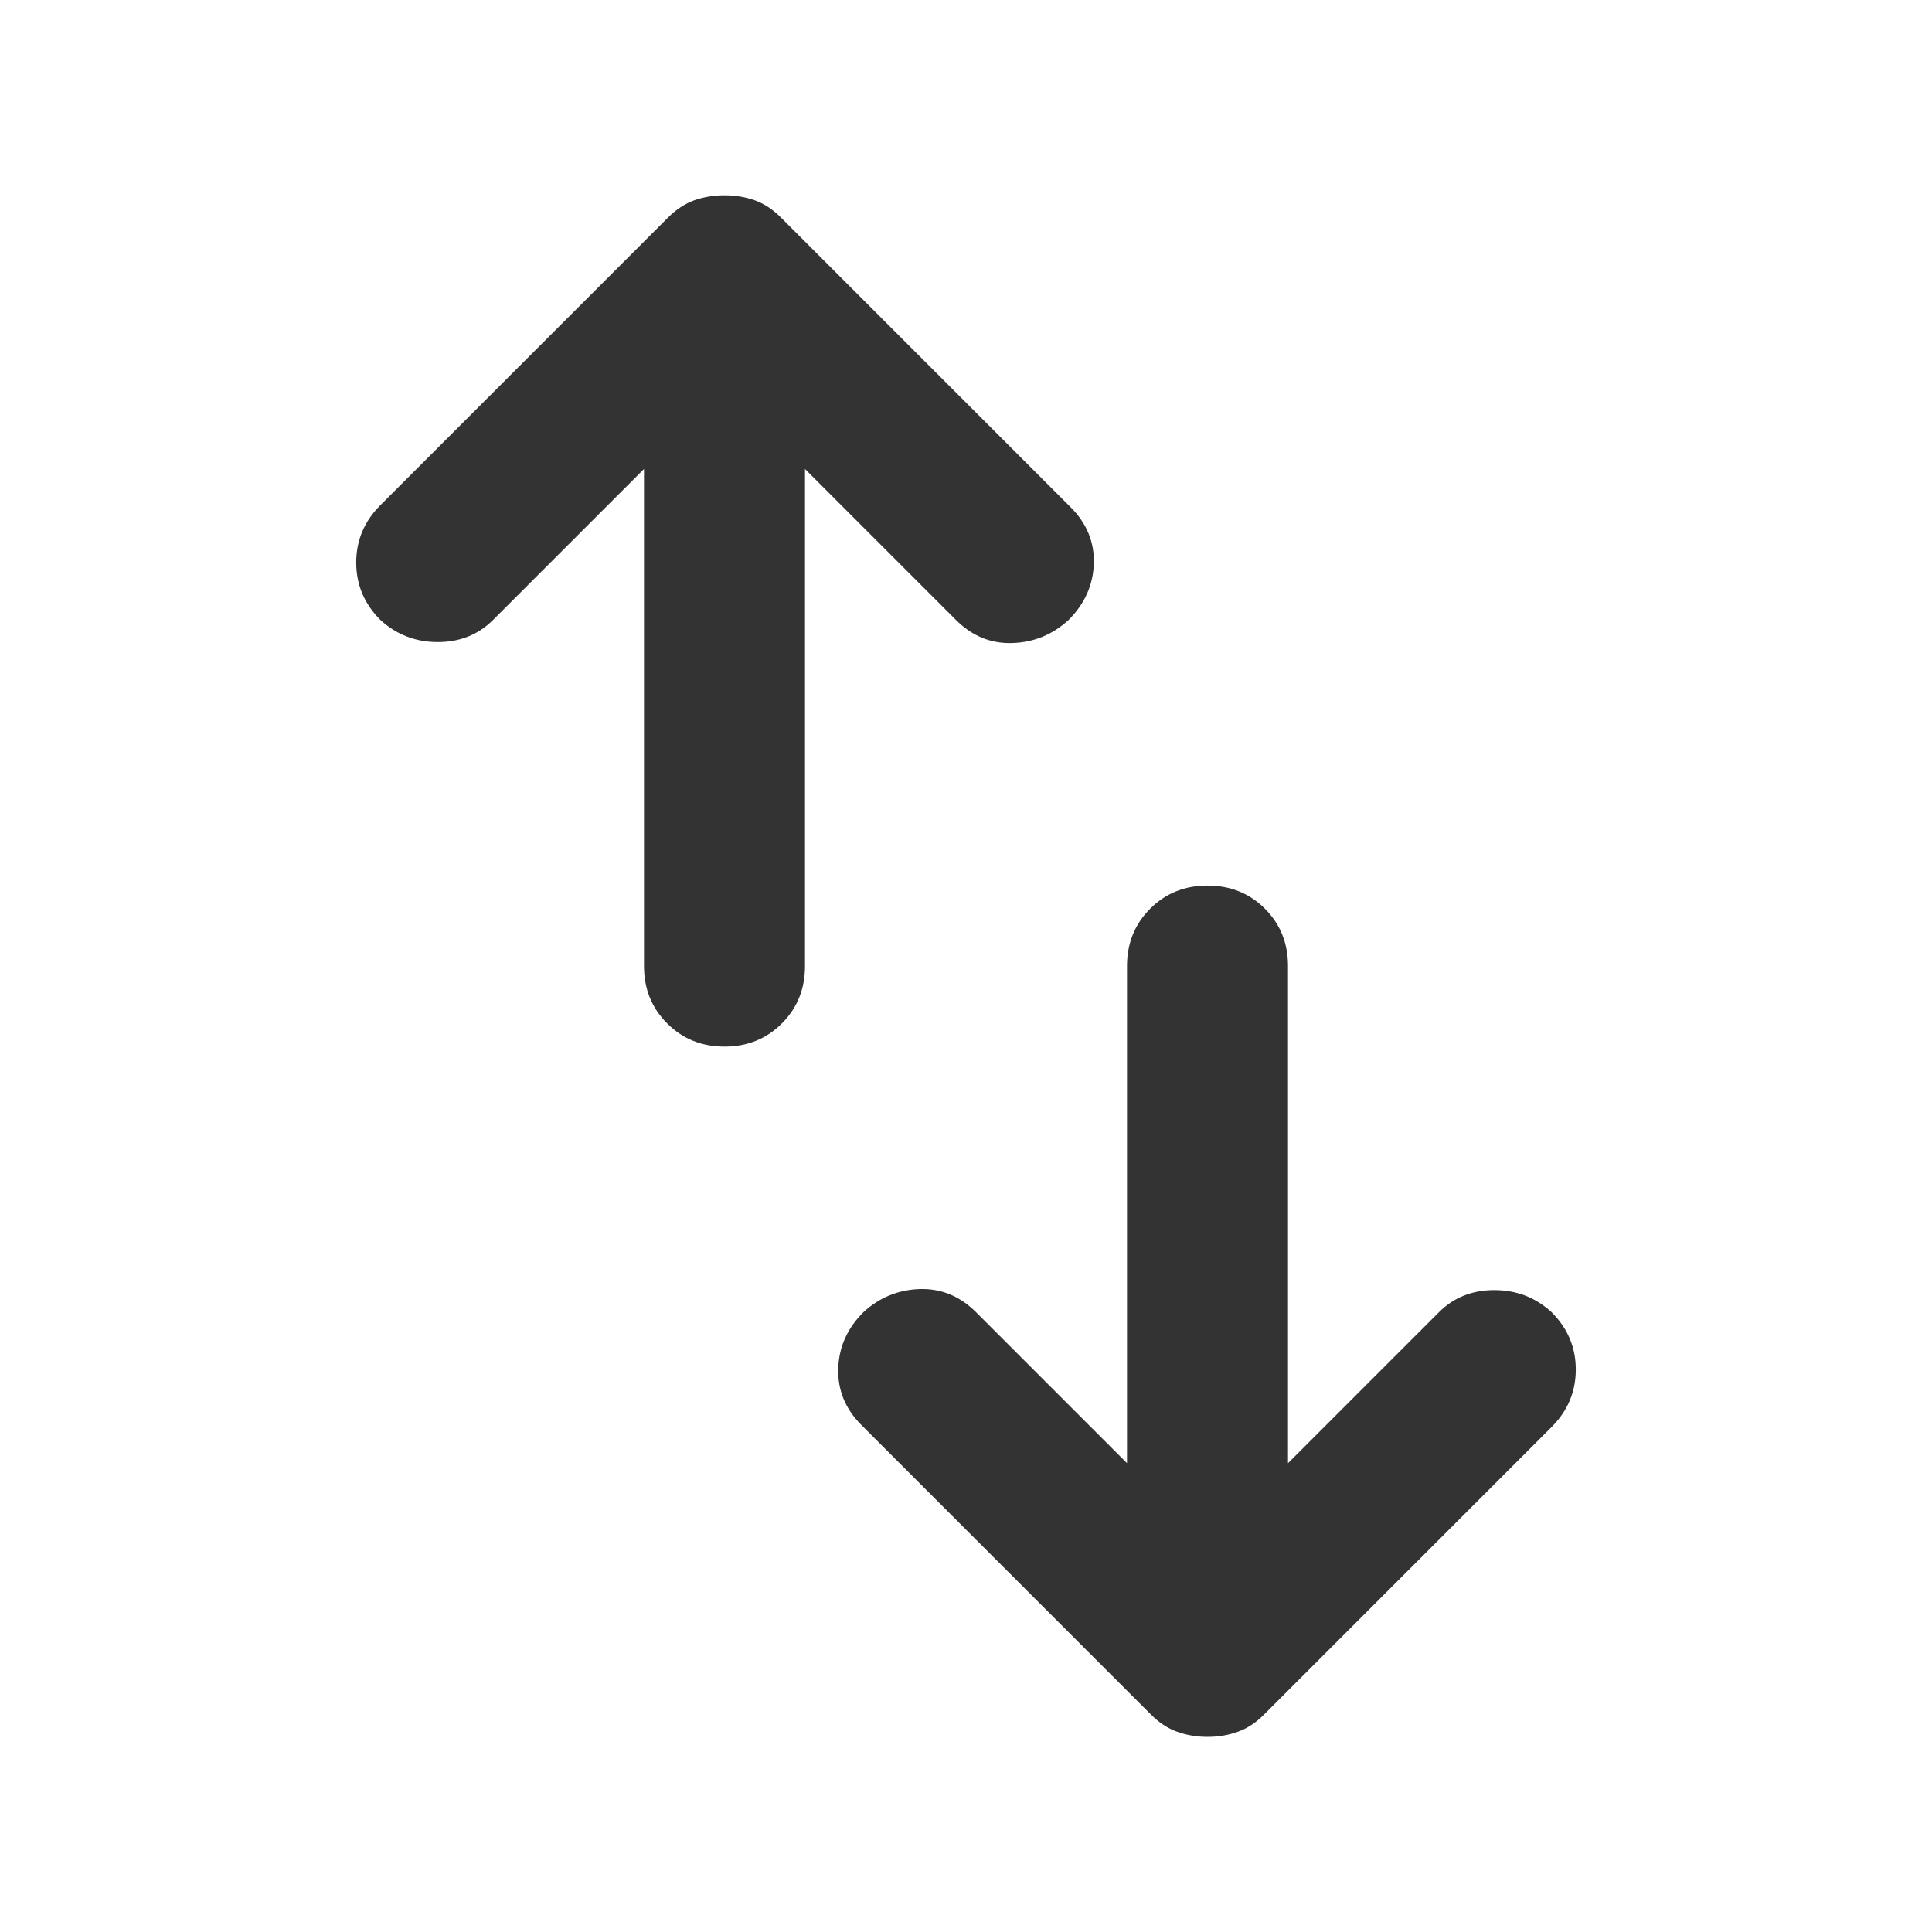
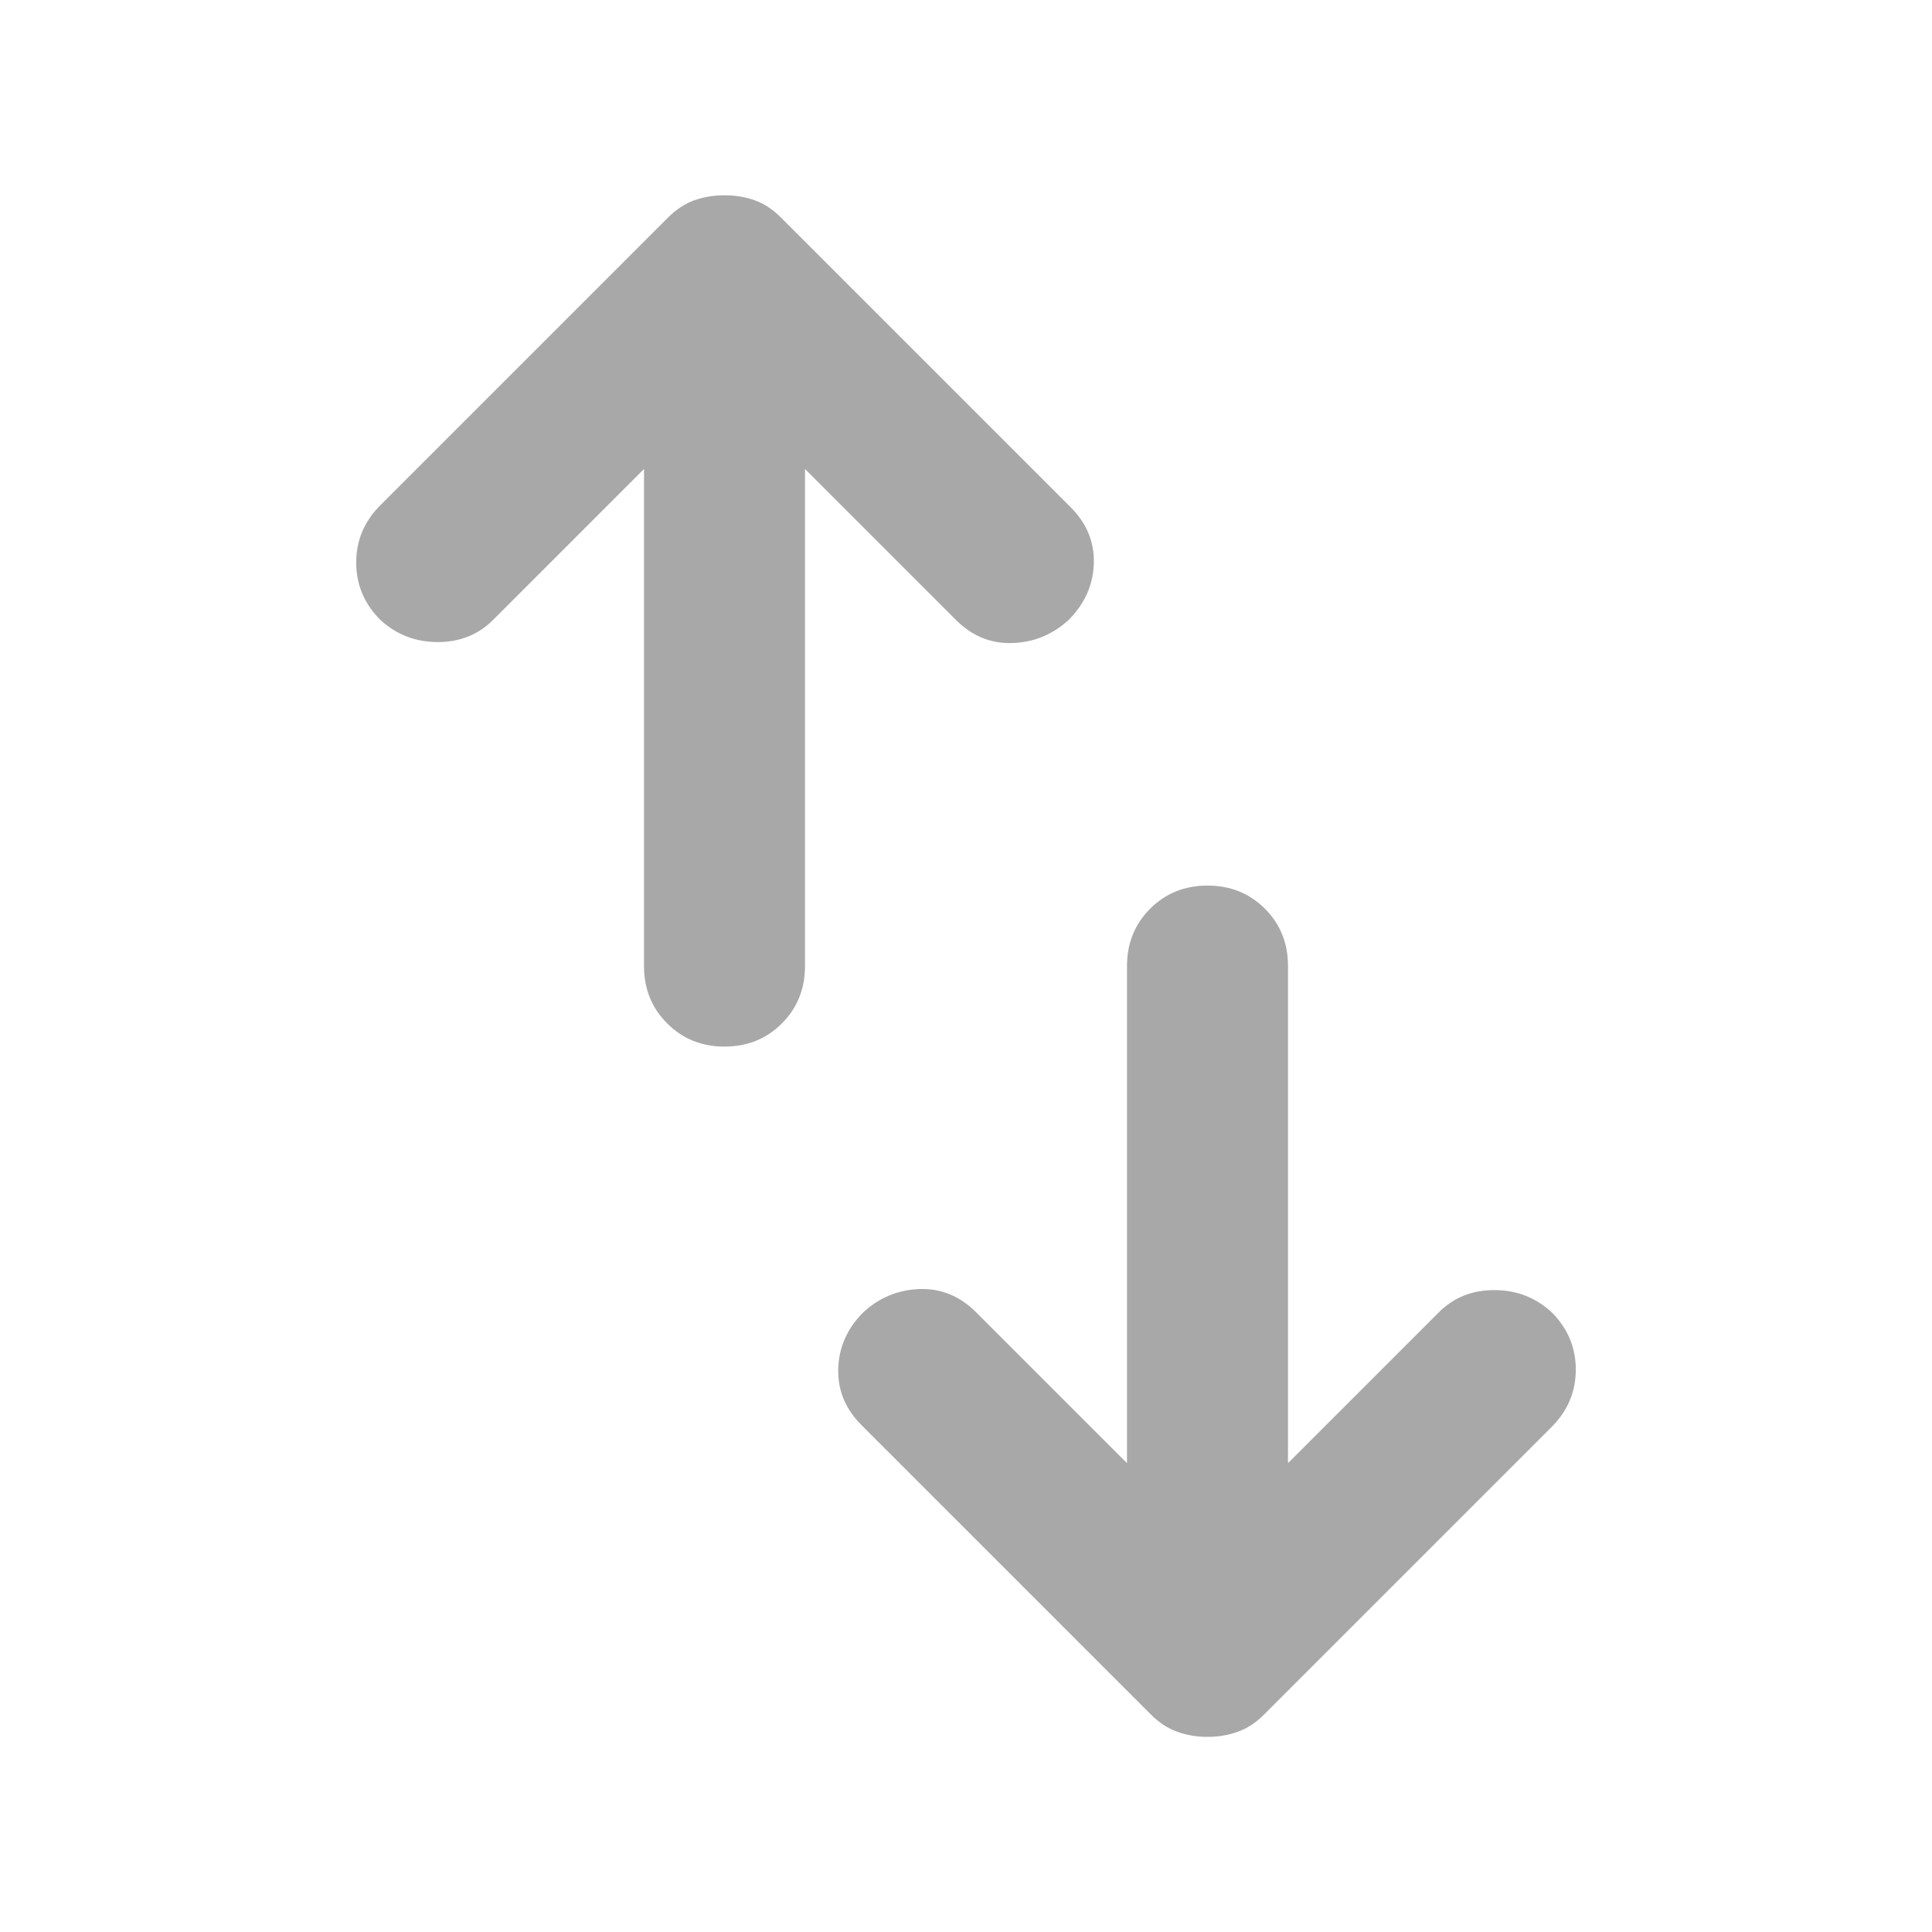
<svg xmlns="http://www.w3.org/2000/svg" width="24" height="24" viewBox="0 0 24 24" fill="none">
-   <path d="M9 13.001C8.717 13.001 8.479 12.905 8.288 12.713C8.096 12.522 8 12.284 8 12.001V5.826L6.125 7.701C5.942 7.884 5.713 7.976 5.438 7.976C5.163 7.976 4.925 7.884 4.725 7.701C4.525 7.501 4.425 7.263 4.425 6.988C4.425 6.713 4.525 6.476 4.725 6.276L8.3 2.701C8.4 2.601 8.509 2.53 8.625 2.488C8.742 2.447 8.867 2.426 9 2.426C9.134 2.426 9.259 2.447 9.375 2.488C9.492 2.53 9.6 2.601 9.7 2.701L13.3 6.301C13.5 6.501 13.596 6.734 13.588 7.001C13.579 7.267 13.475 7.501 13.275 7.701C13.075 7.884 12.842 7.98 12.575 7.988C12.309 7.997 12.075 7.901 11.875 7.701L10 5.826V12.001C10 12.284 9.904 12.522 9.713 12.713C9.521 12.905 9.284 13.001 9 13.001ZM15 21.576C14.867 21.576 14.742 21.555 14.625 21.513C14.509 21.472 14.4 21.401 14.3 21.301L10.7 17.701C10.5 17.501 10.405 17.267 10.413 17.001C10.421 16.734 10.525 16.501 10.725 16.301C10.925 16.117 11.159 16.022 11.425 16.013C11.692 16.005 11.925 16.101 12.125 16.301L14 18.176V12.001C14 11.717 14.096 11.48 14.288 11.288C14.479 11.097 14.717 11.001 15 11.001C15.284 11.001 15.521 11.097 15.713 11.288C15.905 11.48 16 11.717 16 12.001V18.176L17.875 16.301C18.059 16.117 18.288 16.026 18.563 16.026C18.838 16.026 19.075 16.117 19.275 16.301C19.475 16.501 19.575 16.738 19.575 17.013C19.575 17.288 19.475 17.526 19.275 17.726L15.7 21.301C15.6 21.401 15.492 21.472 15.375 21.513C15.259 21.555 15.134 21.576 15 21.576Z" fill="#333333" />
+   <path d="M9 13.001C8.717 13.001 8.479 12.905 8.288 12.713C8.096 12.522 8 12.284 8 12.001V5.826L6.125 7.701C5.942 7.884 5.713 7.976 5.438 7.976C5.163 7.976 4.925 7.884 4.725 7.701C4.525 7.501 4.425 7.263 4.425 6.988C4.425 6.713 4.525 6.476 4.725 6.276L8.3 2.701C8.4 2.601 8.509 2.53 8.625 2.488C8.742 2.447 8.867 2.426 9 2.426C9.134 2.426 9.259 2.447 9.375 2.488C9.492 2.53 9.6 2.601 9.7 2.701L13.3 6.301C13.5 6.501 13.596 6.734 13.588 7.001C13.579 7.267 13.475 7.501 13.275 7.701C13.075 7.884 12.842 7.98 12.575 7.988C12.309 7.997 12.075 7.901 11.875 7.701L10 5.826V12.001C10 12.284 9.904 12.522 9.713 12.713C9.521 12.905 9.284 13.001 9 13.001ZM15 21.576C14.867 21.576 14.742 21.555 14.625 21.513C14.509 21.472 14.4 21.401 14.3 21.301L10.7 17.701C10.5 17.501 10.405 17.267 10.413 17.001C10.421 16.734 10.525 16.501 10.725 16.301C10.925 16.117 11.159 16.022 11.425 16.013C11.692 16.005 11.925 16.101 12.125 16.301L14 18.176V12.001C14 11.717 14.096 11.48 14.288 11.288C14.479 11.097 14.717 11.001 15 11.001C15.284 11.001 15.521 11.097 15.713 11.288C15.905 11.48 16 11.717 16 12.001V18.176L17.875 16.301C18.059 16.117 18.288 16.026 18.563 16.026C18.838 16.026 19.075 16.117 19.275 16.301C19.475 16.501 19.575 16.738 19.575 17.013C19.575 17.288 19.475 17.526 19.275 17.726L15.7 21.301C15.6 21.401 15.492 21.472 15.375 21.513C15.259 21.555 15.134 21.576 15 21.576Z" fill="#A8A8A8" />
</svg>
